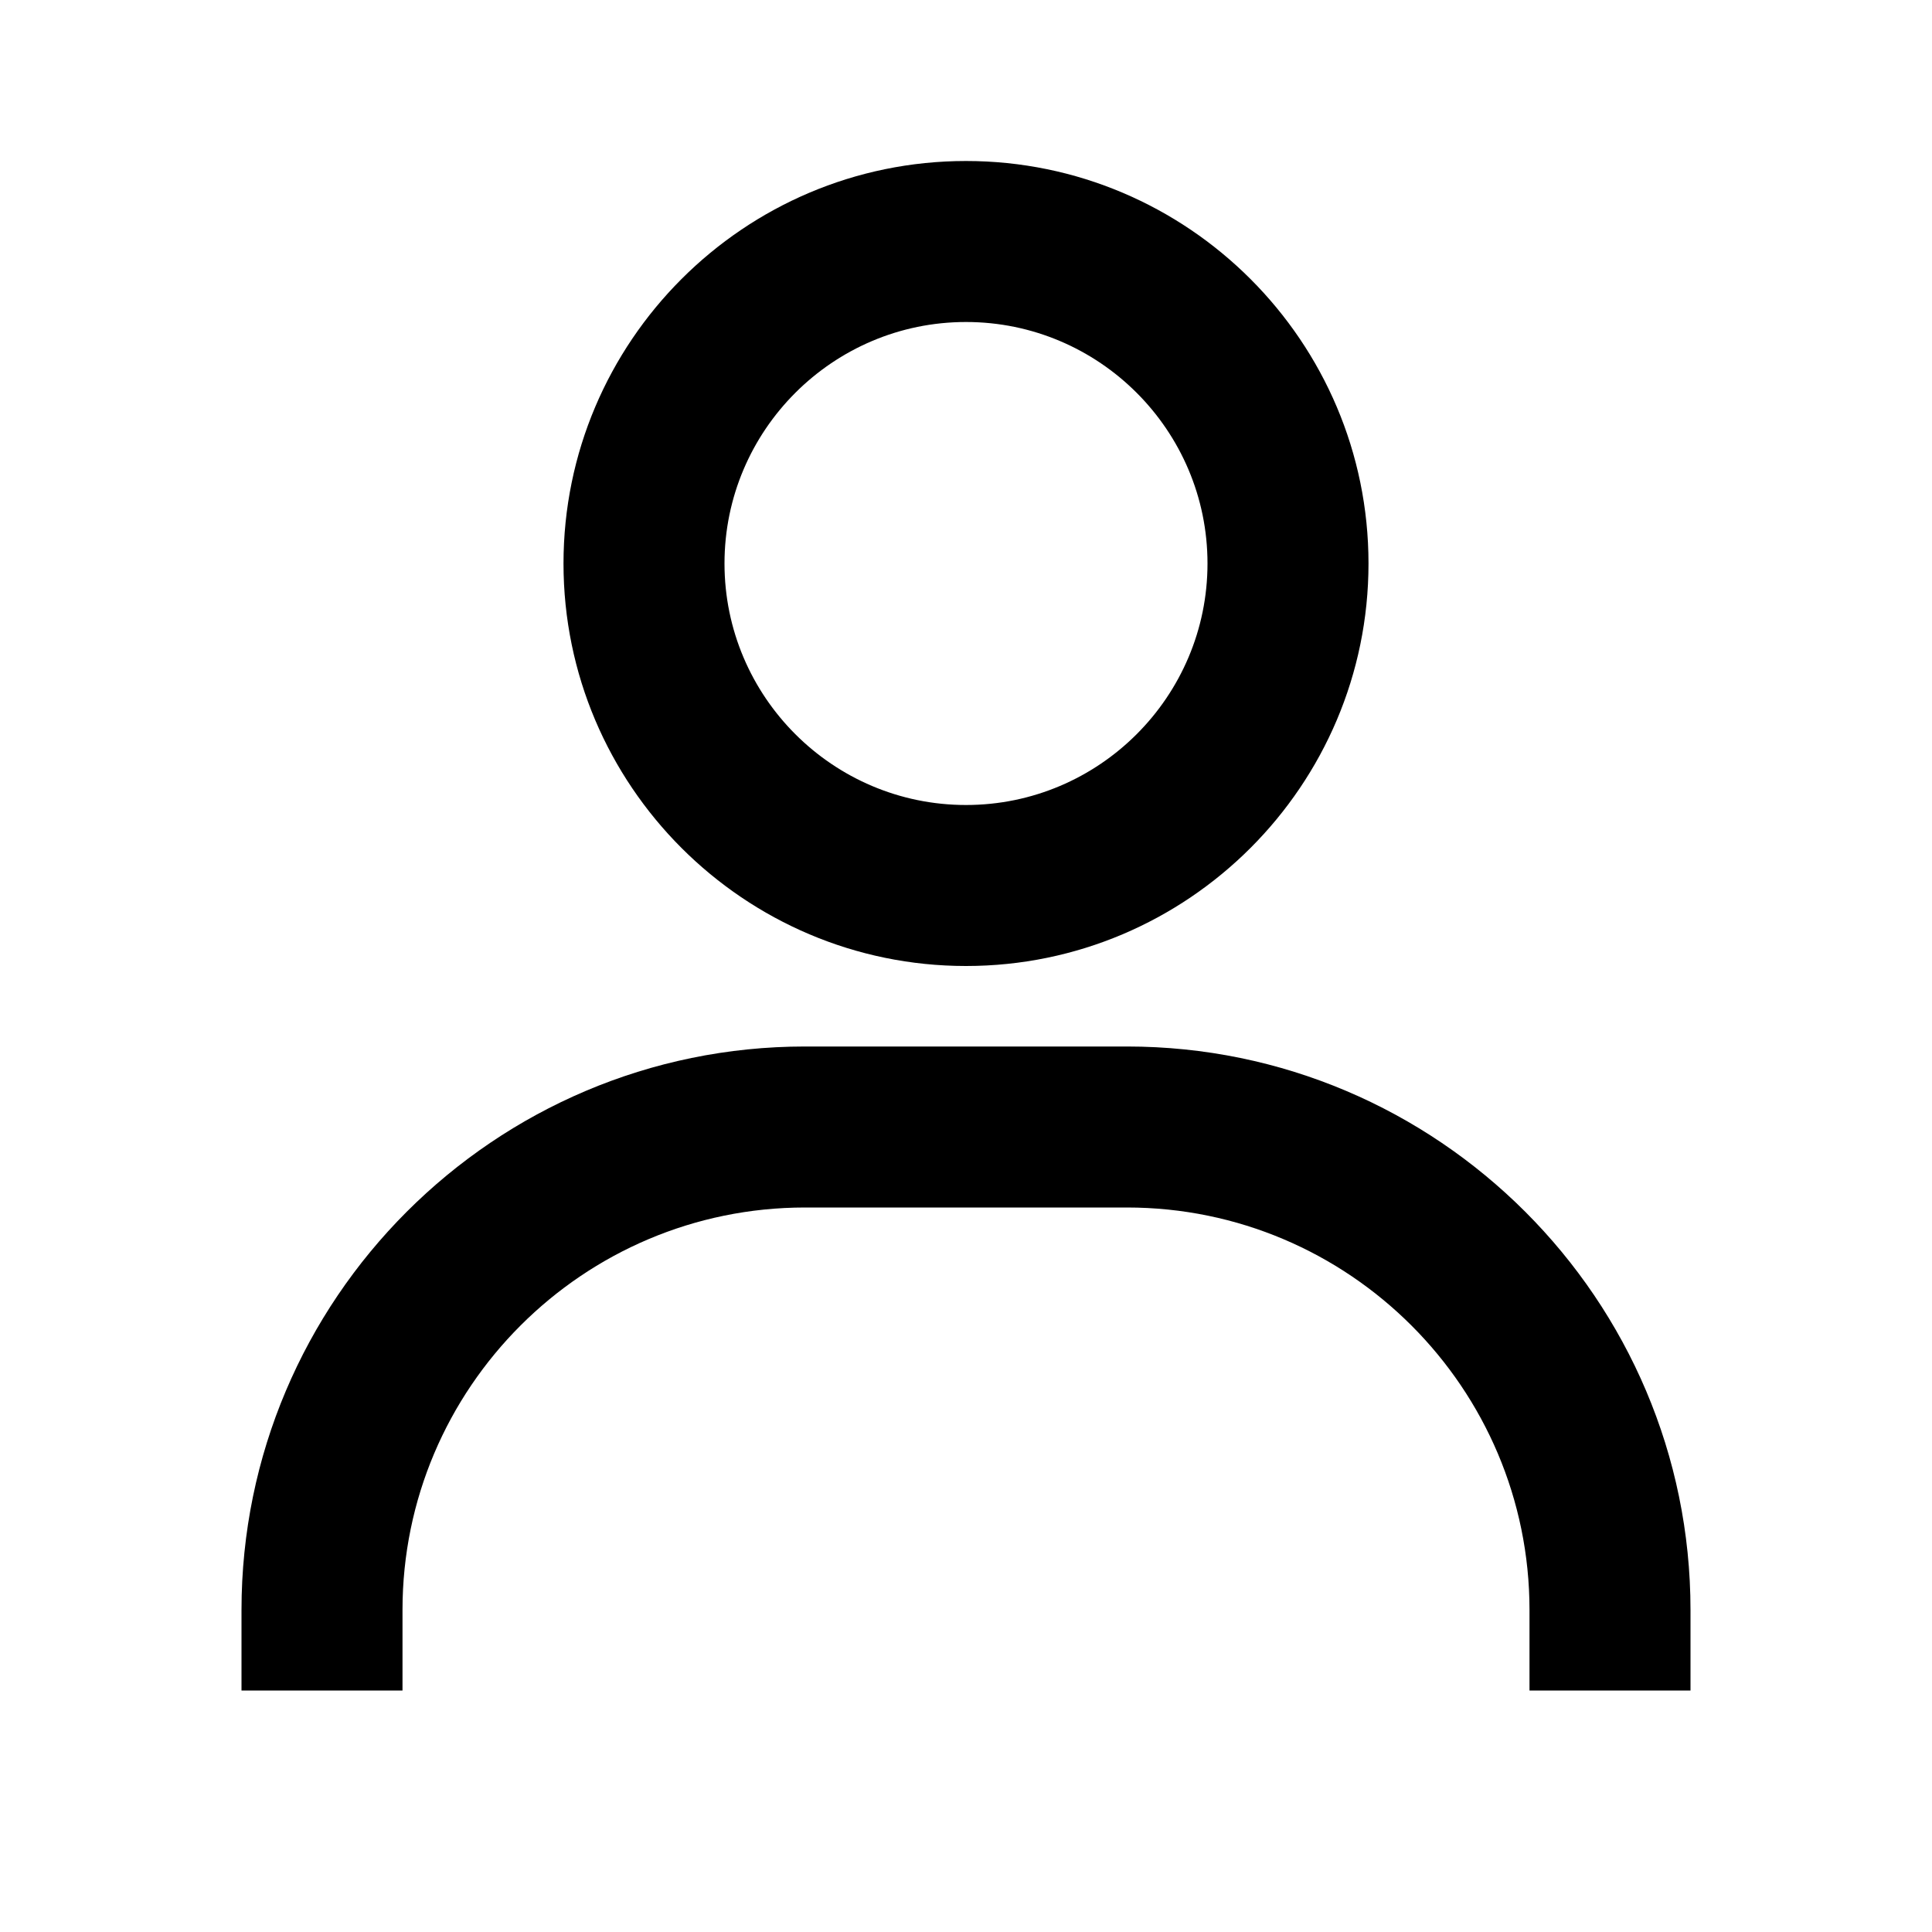
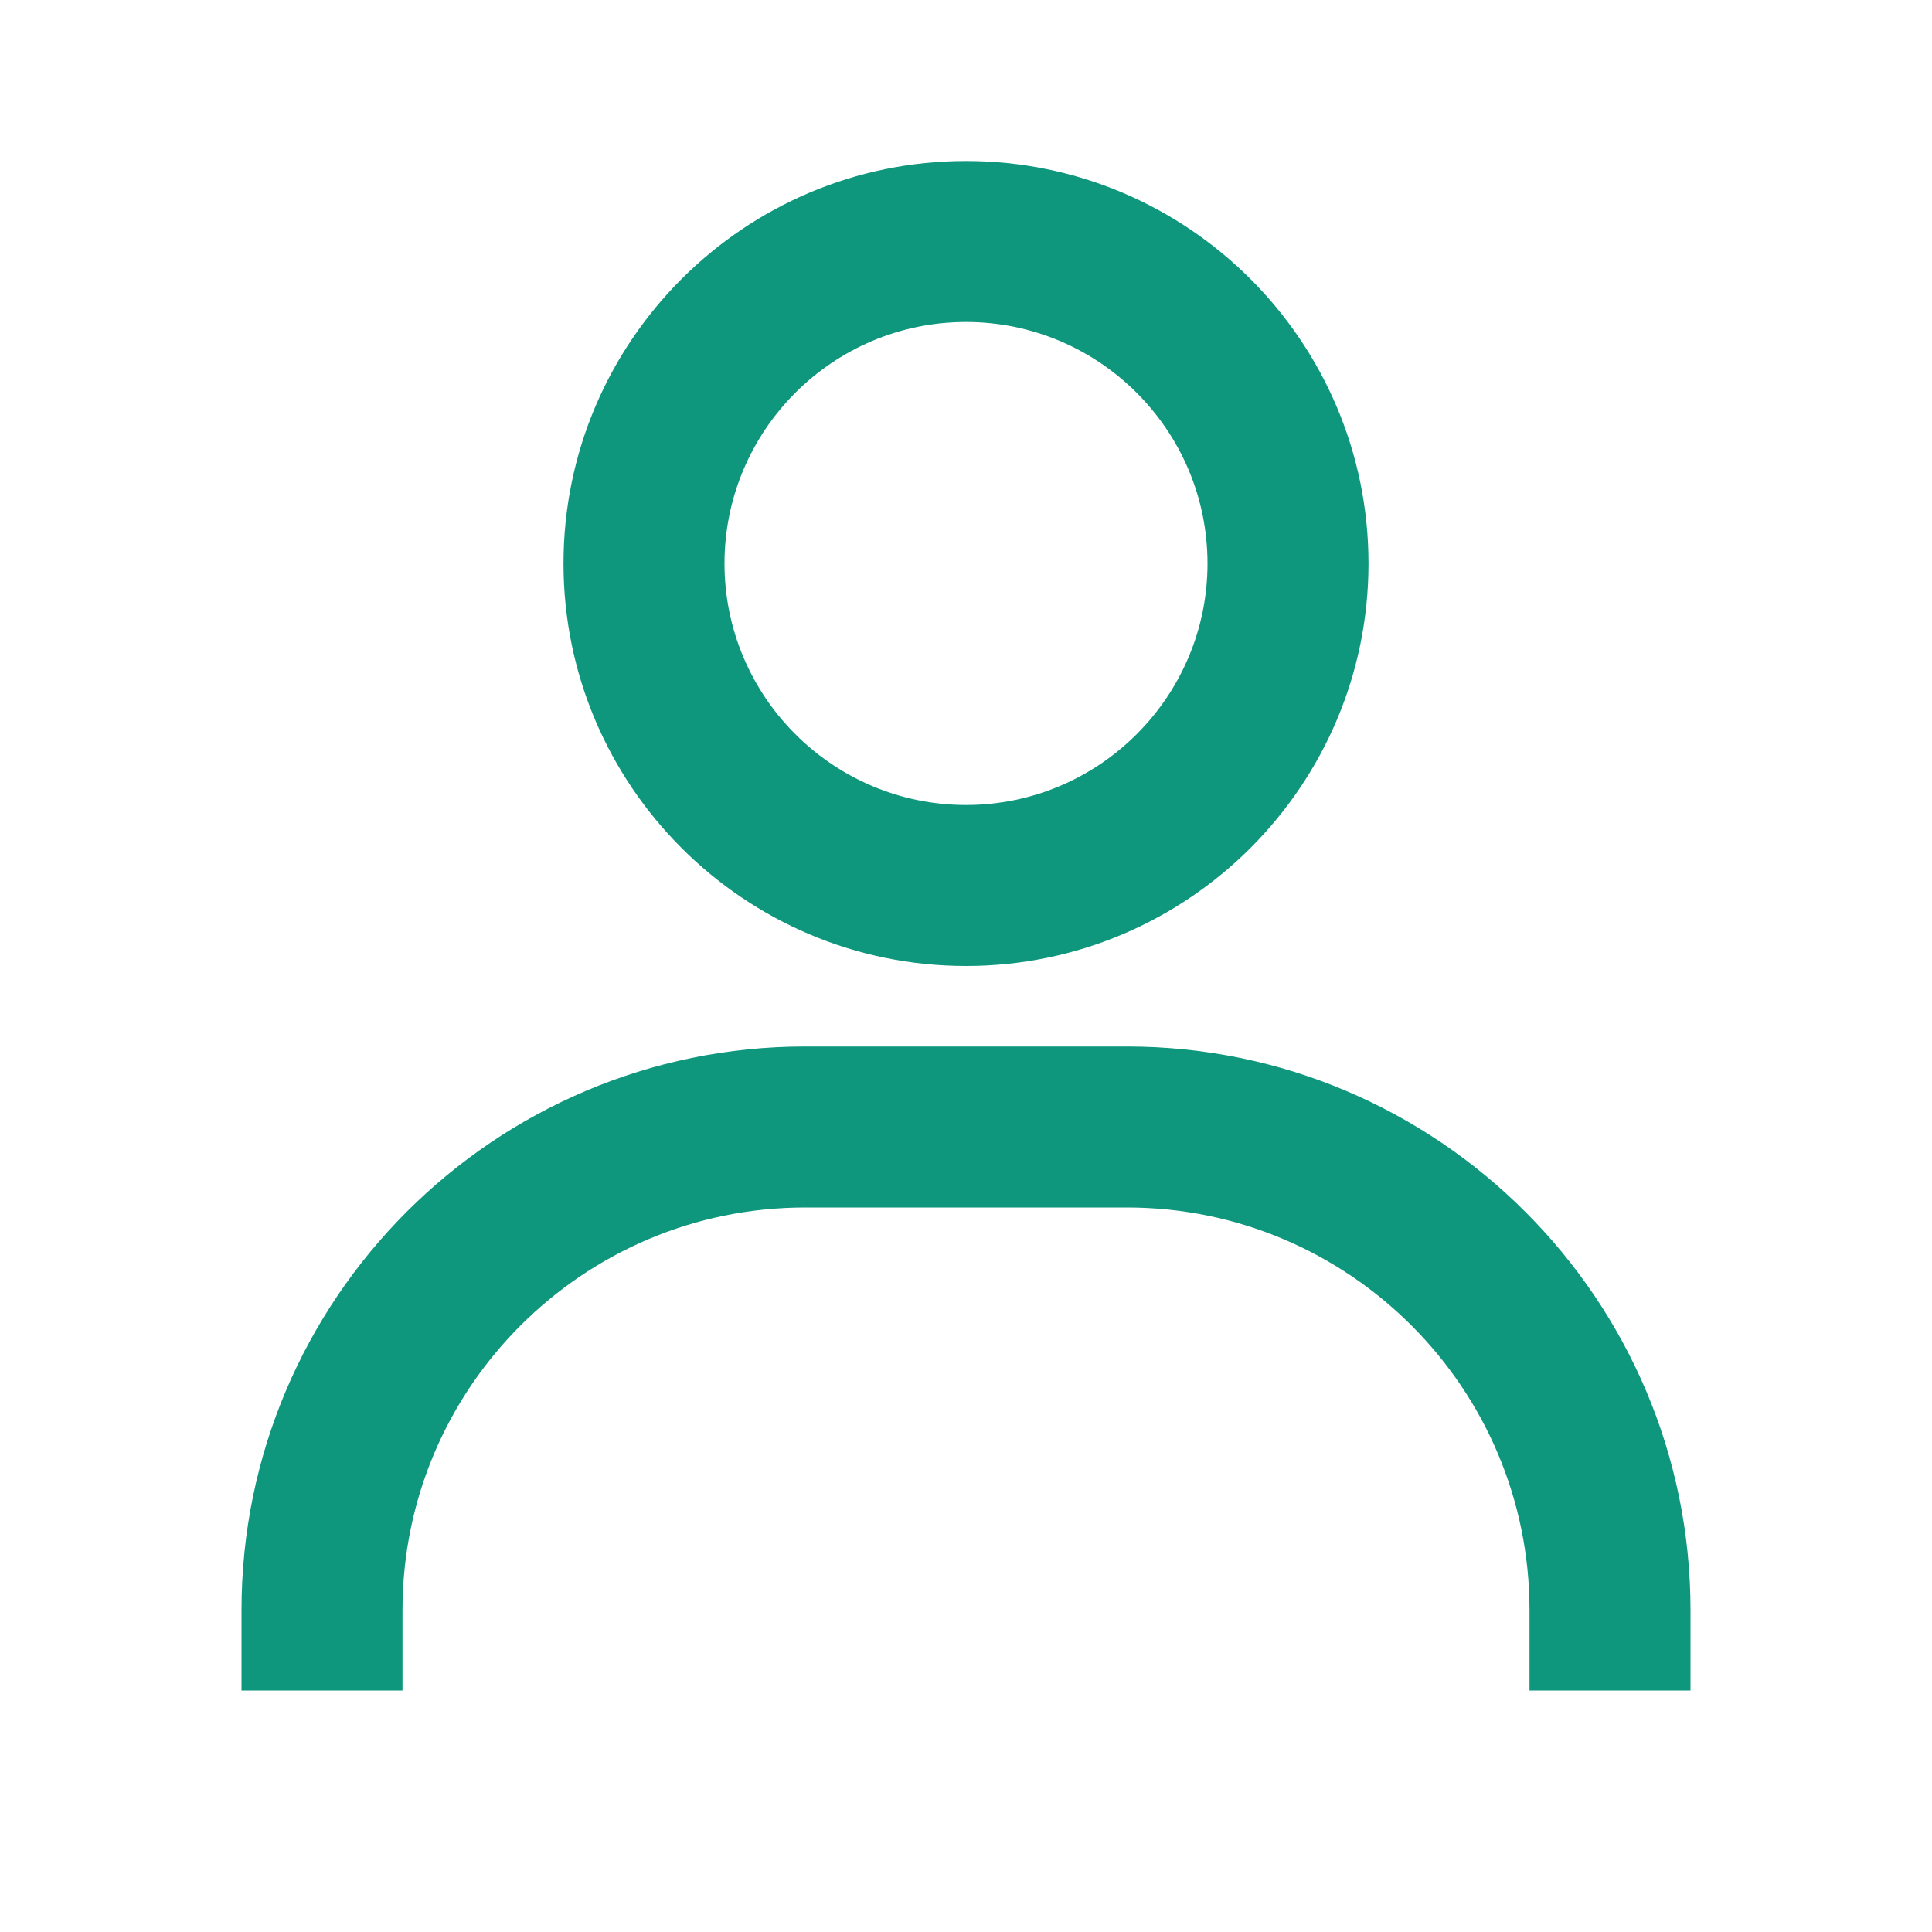
<svg xmlns="http://www.w3.org/2000/svg" width="24" height="24" viewBox="0 0 24 24">
  <circle fill="none" cx="12" cy="7" r="3" />
-   <path d="M12 2C9.243 2 7 4.243 7 7s2.243 5 5 5 5-2.243 5-5S14.757 2 12 2zM12 10c-1.654 0-3-1.346-3-3s1.346-3 3-3 3 1.346 3 3S13.654 10 12 10zM21 21v-1c0-3.859-3.141-7-7-7h-4c-3.86 0-7 3.141-7 7v1h2v-1c0-2.757 2.243-5 5-5h4c2.757 0 5 2.243 5 5v1H21z" />
+   <path d="M12 2C9.243 2 7 4.243 7 7s2.243 5 5 5 5-2.243 5-5S14.757 2 12 2zM12 10c-1.654 0-3-1.346-3-3s1.346-3 3-3 3 1.346 3 3S13.654 10 12 10zM21 21v-1c0-3.859-3.141-7-7-7h-4c-3.86 0-7 3.141-7 7v1h2v-1c0-2.757 2.243-5 5-5h4c2.757 0 5 2.243 5 5v1H21z" fill="#0f977e" />
</svg>
